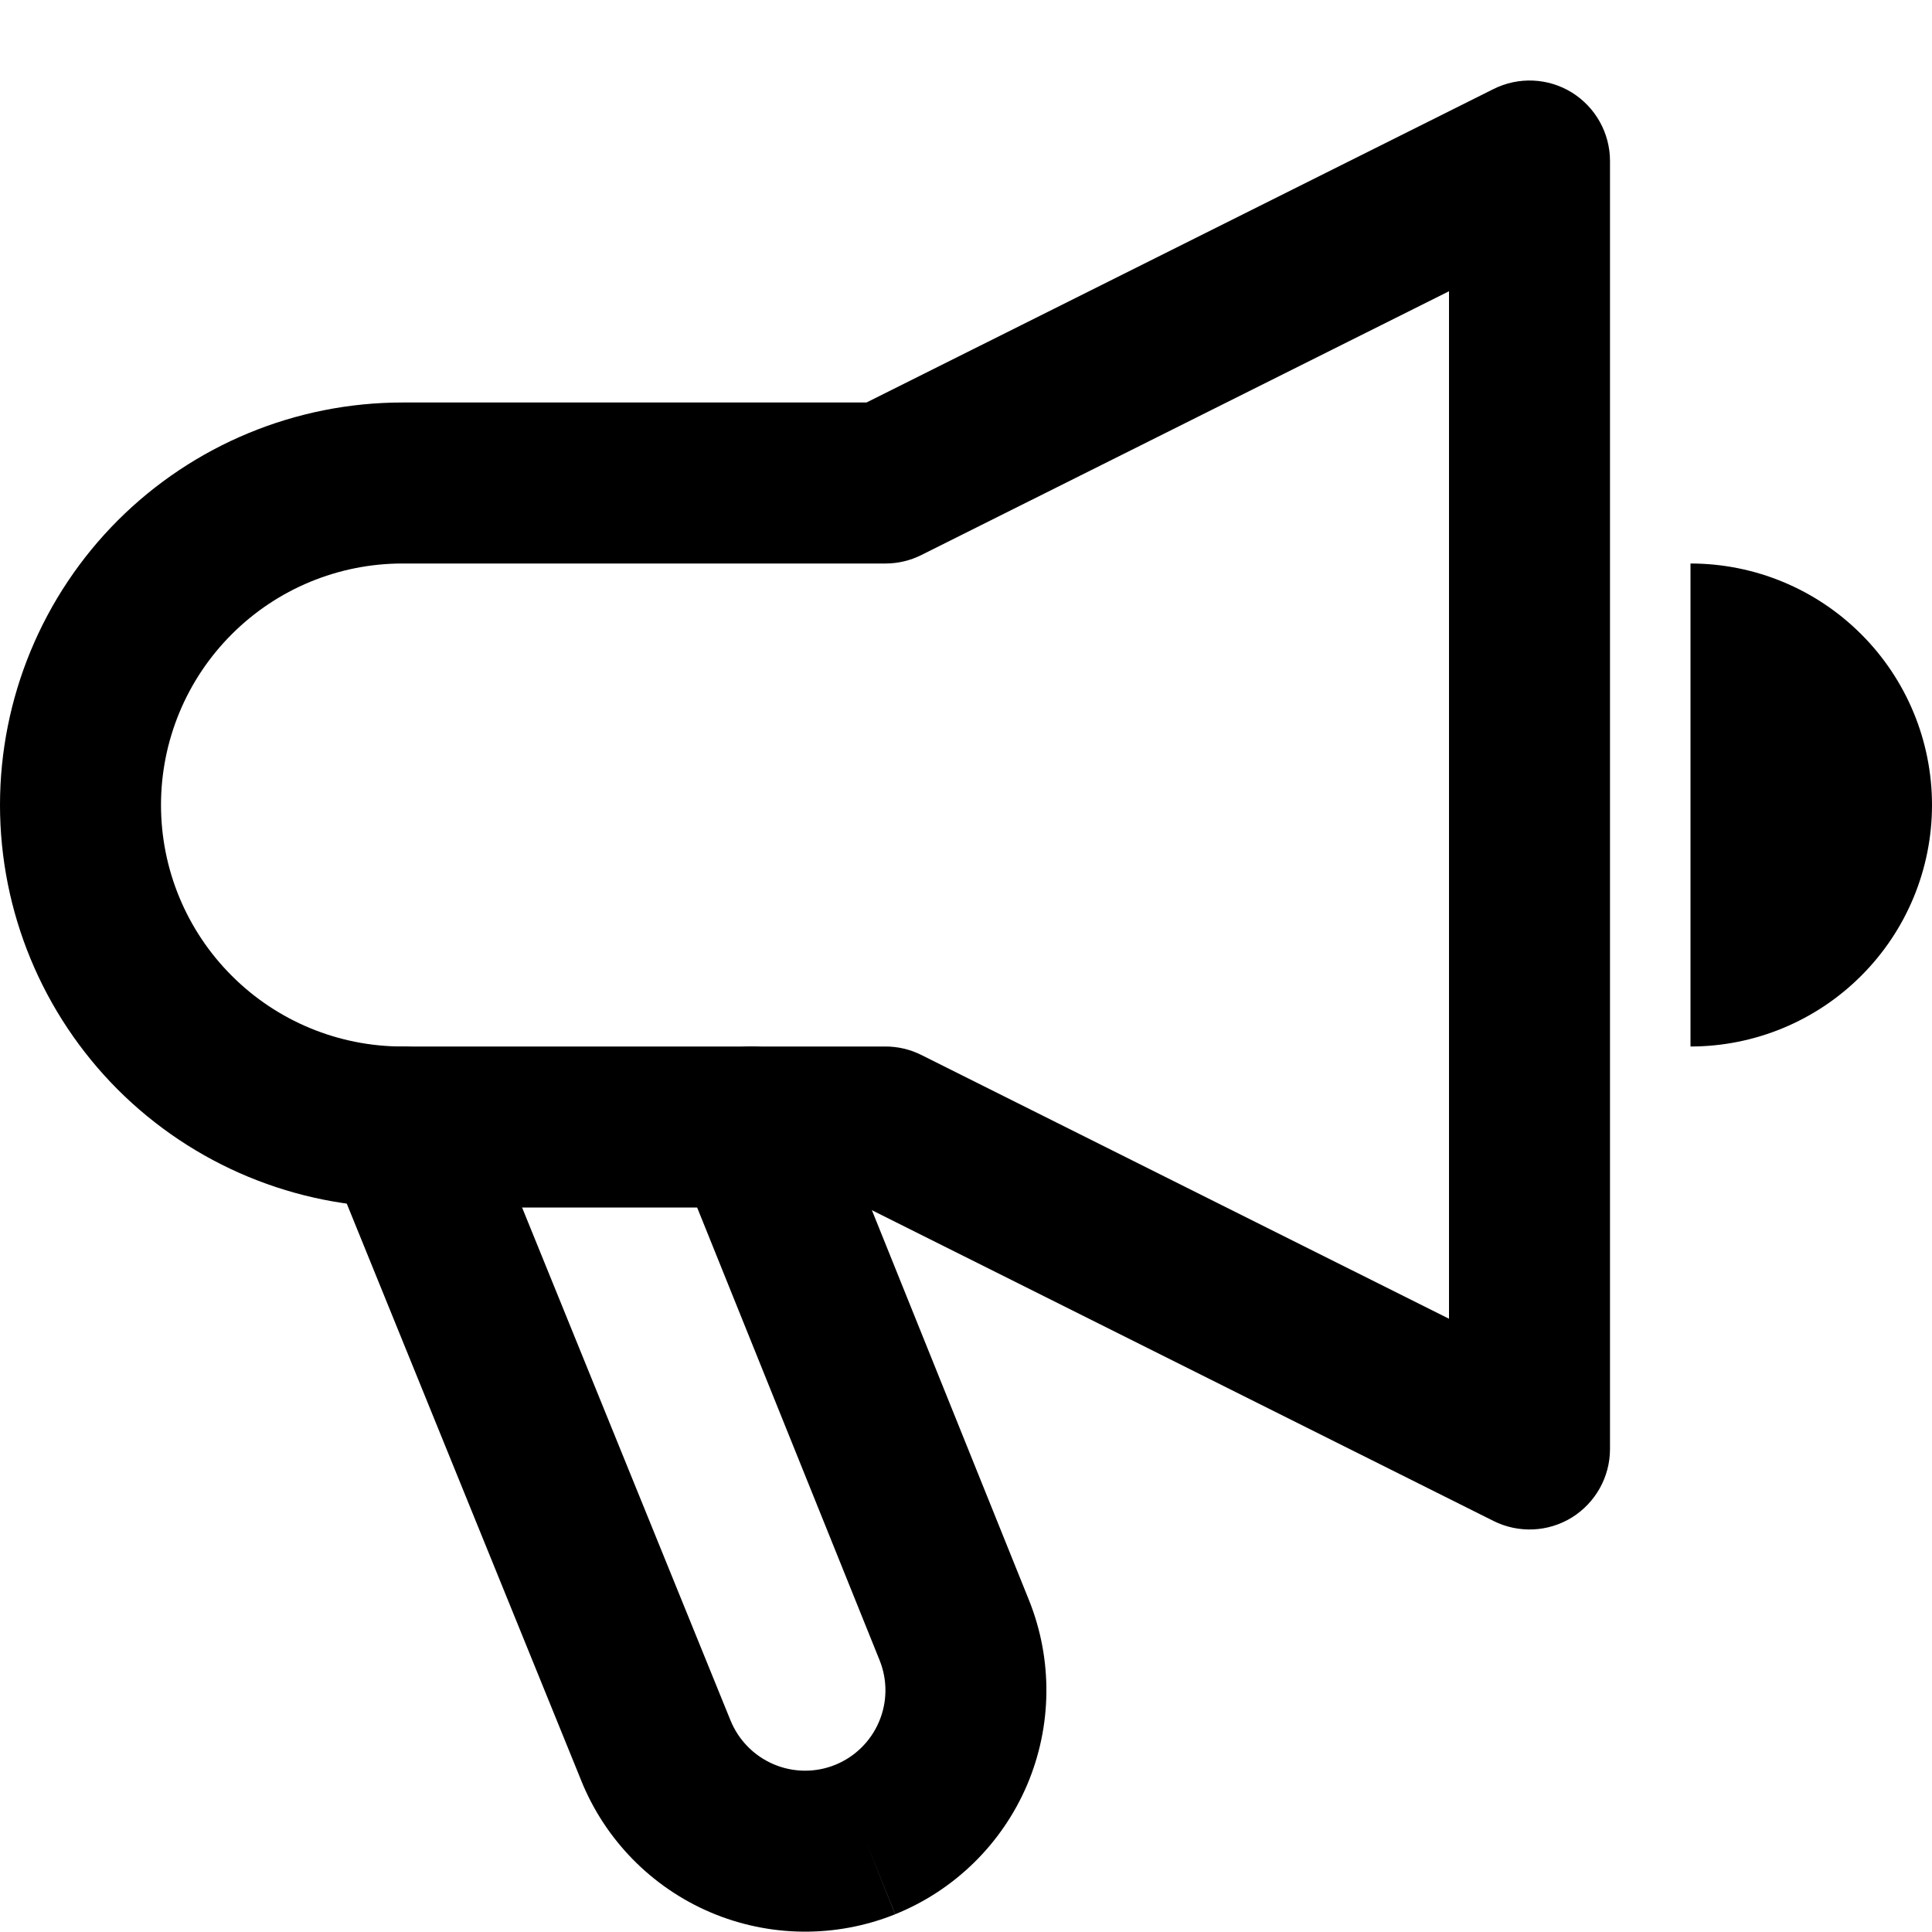
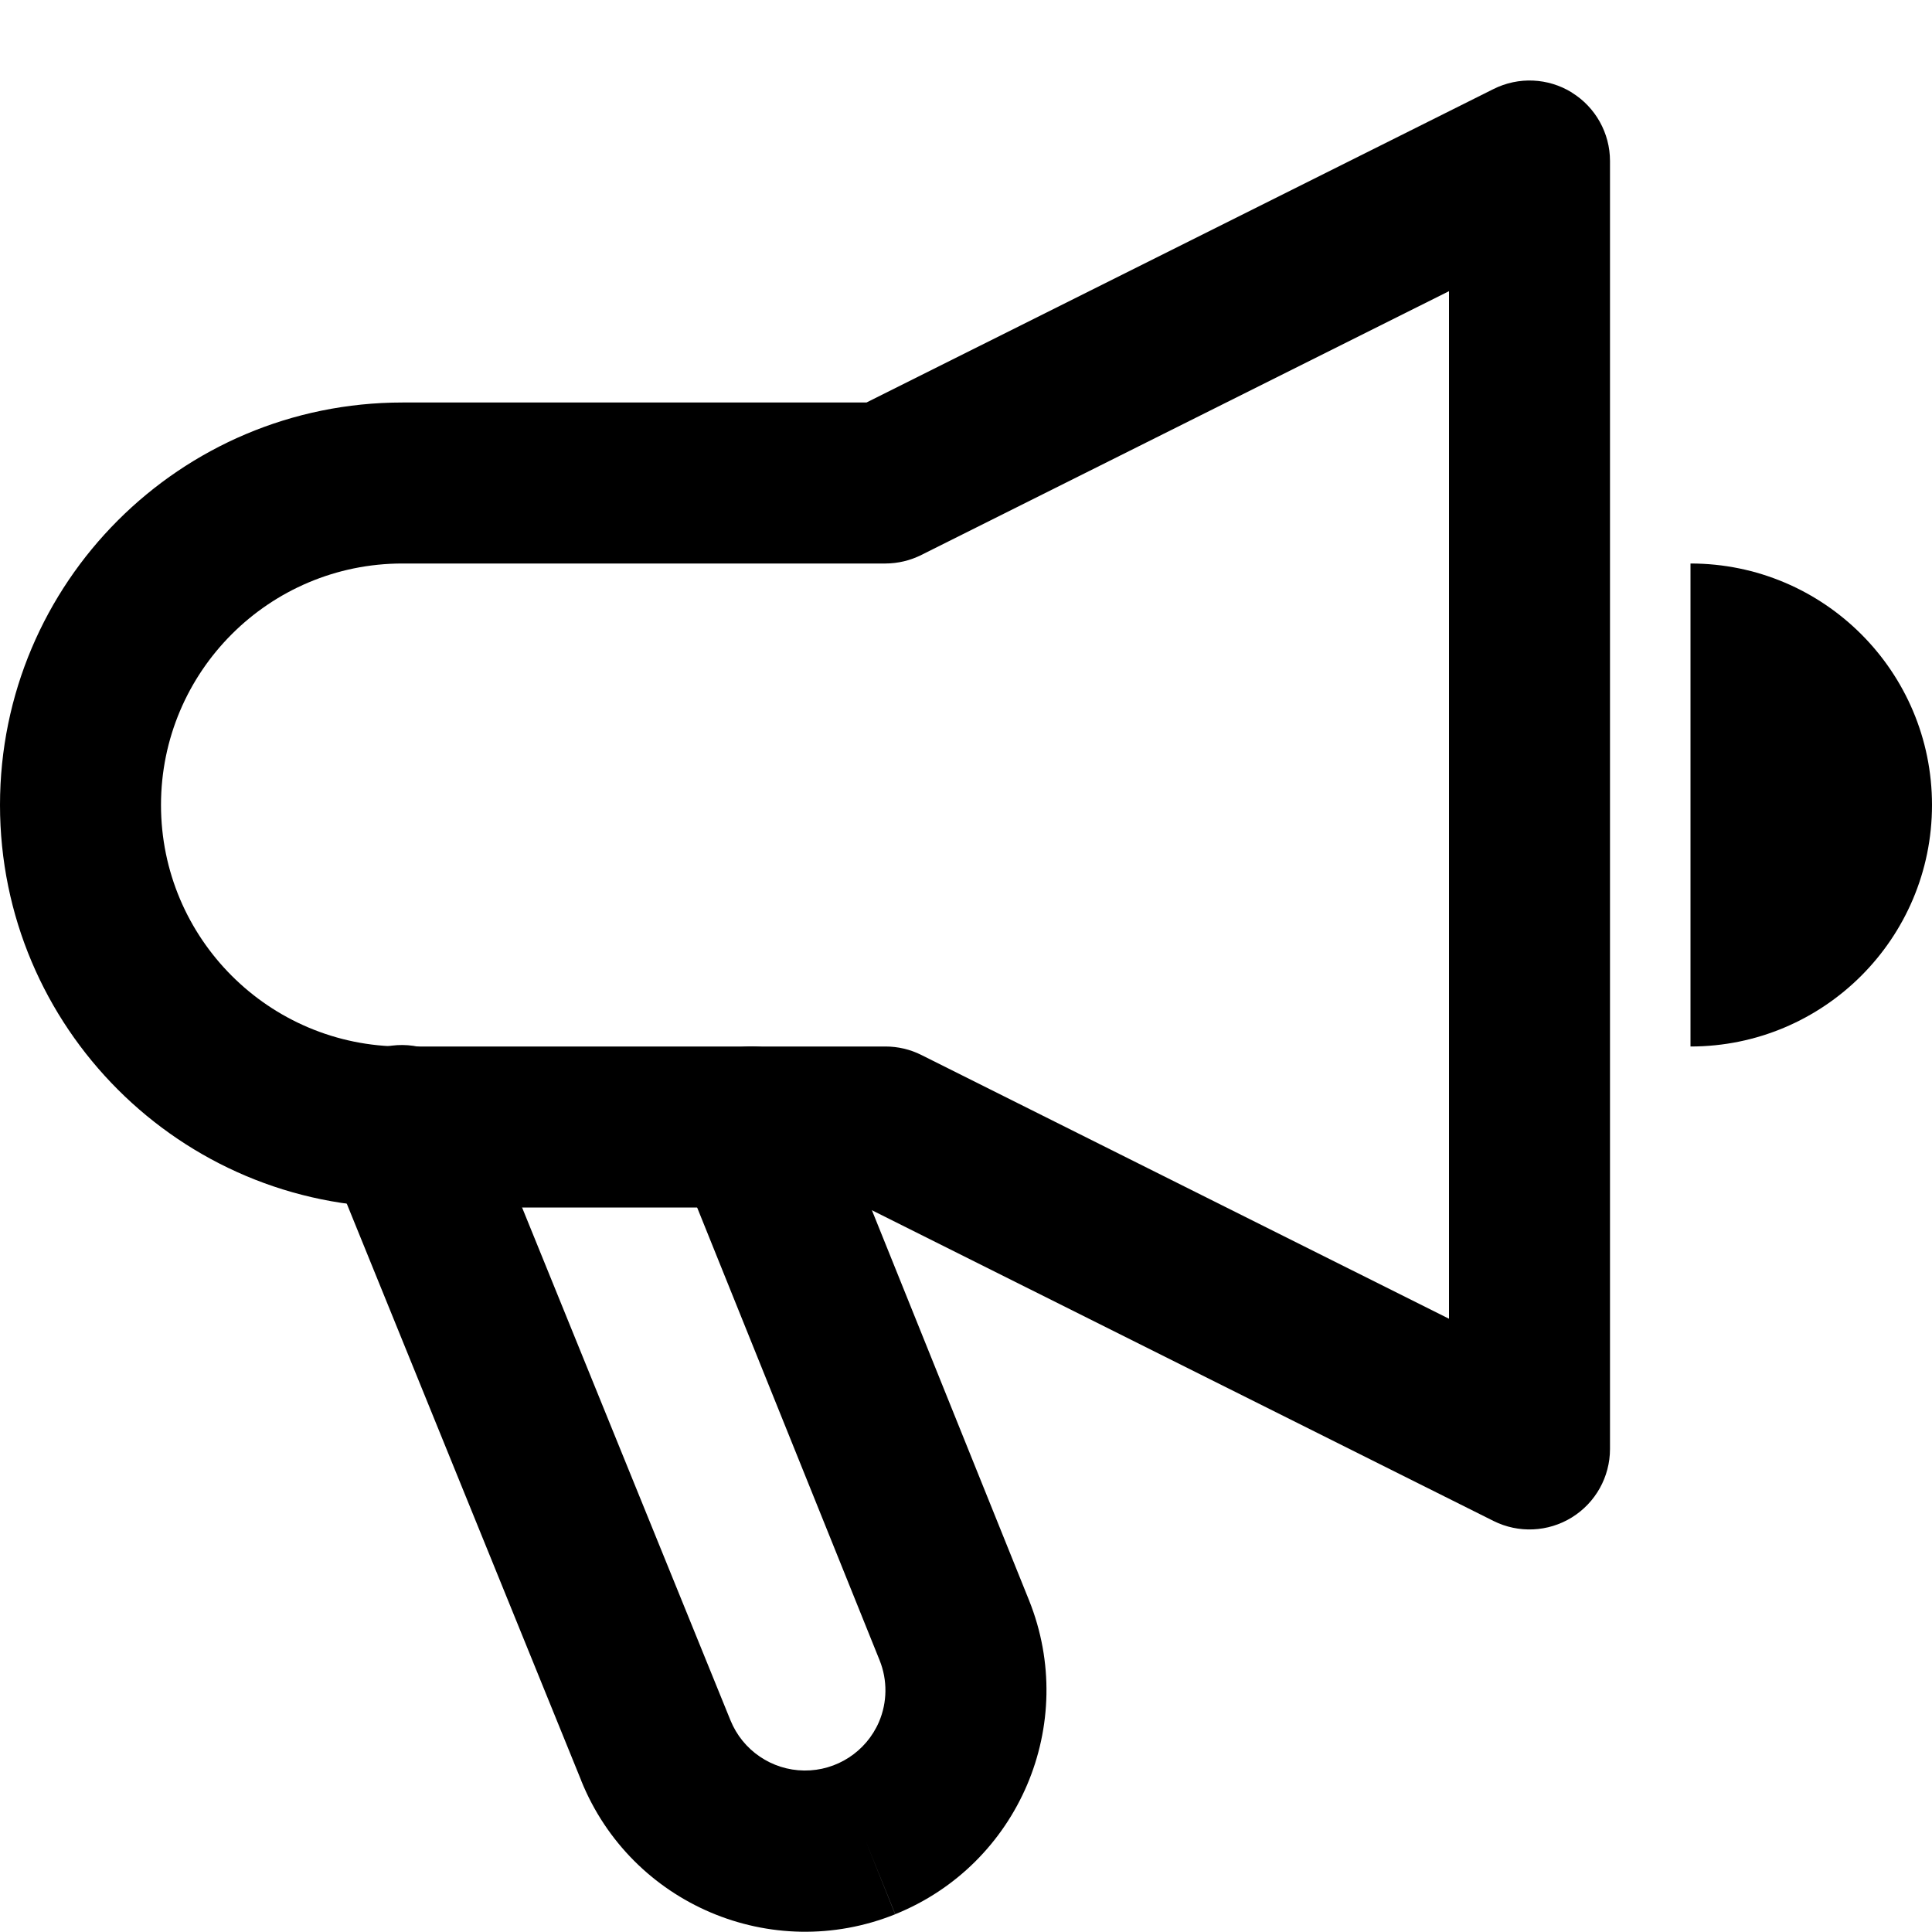
- <svg xmlns="http://www.w3.org/2000/svg" width="24" height="24" viewBox="0 0 24 24" fill="none">
-   <path fill-rule="evenodd" clip-rule="evenodd" d="M8.962 13.072C9.475 12.866 10.057 13.114 10.264 13.626L12.783 19.879C13.079 20.617 13.07 21.442 12.759 22.173C12.447 22.904 11.858 23.482 11.121 23.779L10.747 22.852L11.12 23.78C10.382 24.076 9.557 24.067 8.826 23.756C8.095 23.444 7.518 22.856 7.22 22.119C7.22 22.119 7.22 22.118 7.22 22.118L4.074 14.377C3.866 13.865 4.112 13.281 4.624 13.074C5.135 12.866 5.719 13.112 5.926 13.623L9.074 21.37C9.174 21.616 9.366 21.812 9.61 21.916C9.853 22.02 10.128 22.023 10.374 21.924C10.619 21.825 10.815 21.633 10.919 21.389C11.023 21.146 11.026 20.871 10.927 20.625C10.927 20.625 10.927 20.625 10.927 20.625L8.408 14.374C8.202 13.861 8.45 13.279 8.962 13.072Z" fill="black" />
-   <path fill-rule="evenodd" clip-rule="evenodd" d="M19.526 1.149C19.82 1.332 20 1.653 20 2V18C20 18.347 19.82 18.668 19.526 18.851C19.231 19.033 18.863 19.049 18.553 18.894L10.764 15H5C3.674 15 2.402 14.473 1.464 13.536C0.527 12.598 0 11.326 0 10C0 8.674 0.527 7.402 1.464 6.464C2.402 5.527 3.674 5 5 5H10.764L18.553 1.106C18.863 0.951 19.231 0.967 19.526 1.149ZM18 3.618L11.447 6.894C11.308 6.964 11.155 7 11 7H5C4.204 7 3.441 7.316 2.879 7.879C2.316 8.441 2 9.204 2 10C2 10.796 2.316 11.559 2.879 12.121C3.441 12.684 4.204 13 5 13H11C11.155 13 11.308 13.036 11.447 13.106L18 16.382V3.618Z" fill="black" />
-   <path d="M21 7V13C21.796 13 22.559 12.684 23.121 12.121C23.684 11.559 24 10.796 24 10C24 9.204 23.684 8.441 23.121 7.879C22.559 7.316 21.796 7 21 7Z" fill="black" />
+ <svg xmlns="http://www.w3.org/2000/svg" width="24" height="24" viewBox="0 0 24 24">
+   <path fill-rule="evenodd" clip-rule="evenodd" d="M8.962 13.072a1 1 0 0 1 1.302.554l2.519 6.253a3 3 0 0 1-1.662 3.9l-.374-.927.373.928a3 3 0 0 1-3.9-1.66v-.002l-3.146-7.741a1 1 0 1 1 1.852-.754l3.148 7.747a1 1 0 0 0 1.845.02 1 1 0 0 0 .008-.765l-2.519-6.251a1 1 0 0 1 .554-1.302Z" />
+   <path fill-rule="evenodd" clip-rule="evenodd" d="M19.526 1.15A1 1 0 0 1 20 2v16a1 1 0 0 1-1.447.894L10.763 15H5A5 5 0 0 1 5 5h5.764l7.789-3.894a1 1 0 0 1 .973.043ZM18 3.617l-6.553 3.276A1 1 0 0 1 11 7H5a3 3 0 1 0 0 6h6c.155 0 .308.036.447.106L18 16.382V3.618Z" />
+   <path d="M21 7v6a3 3 0 0 0 0-6Z" />
</svg>
